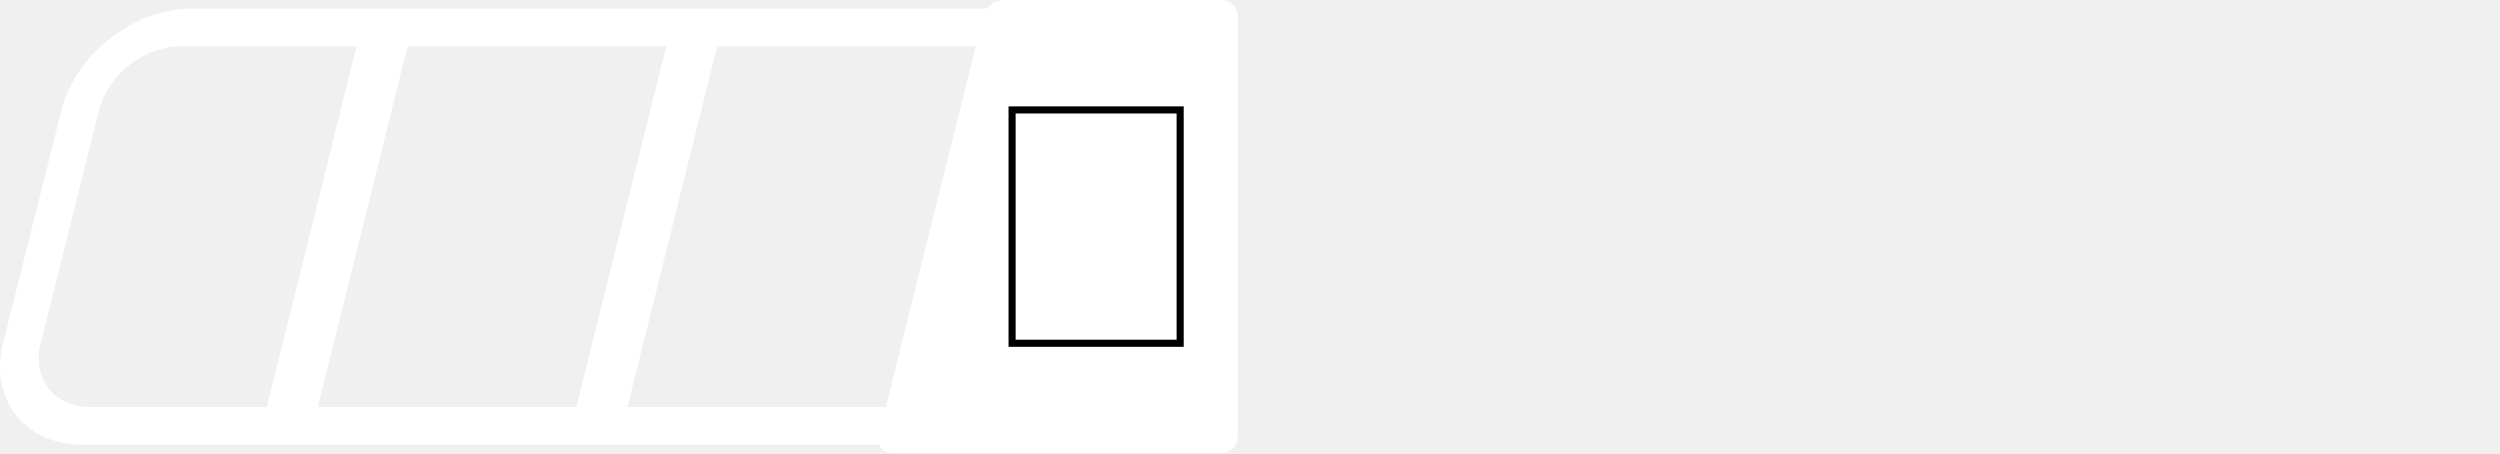
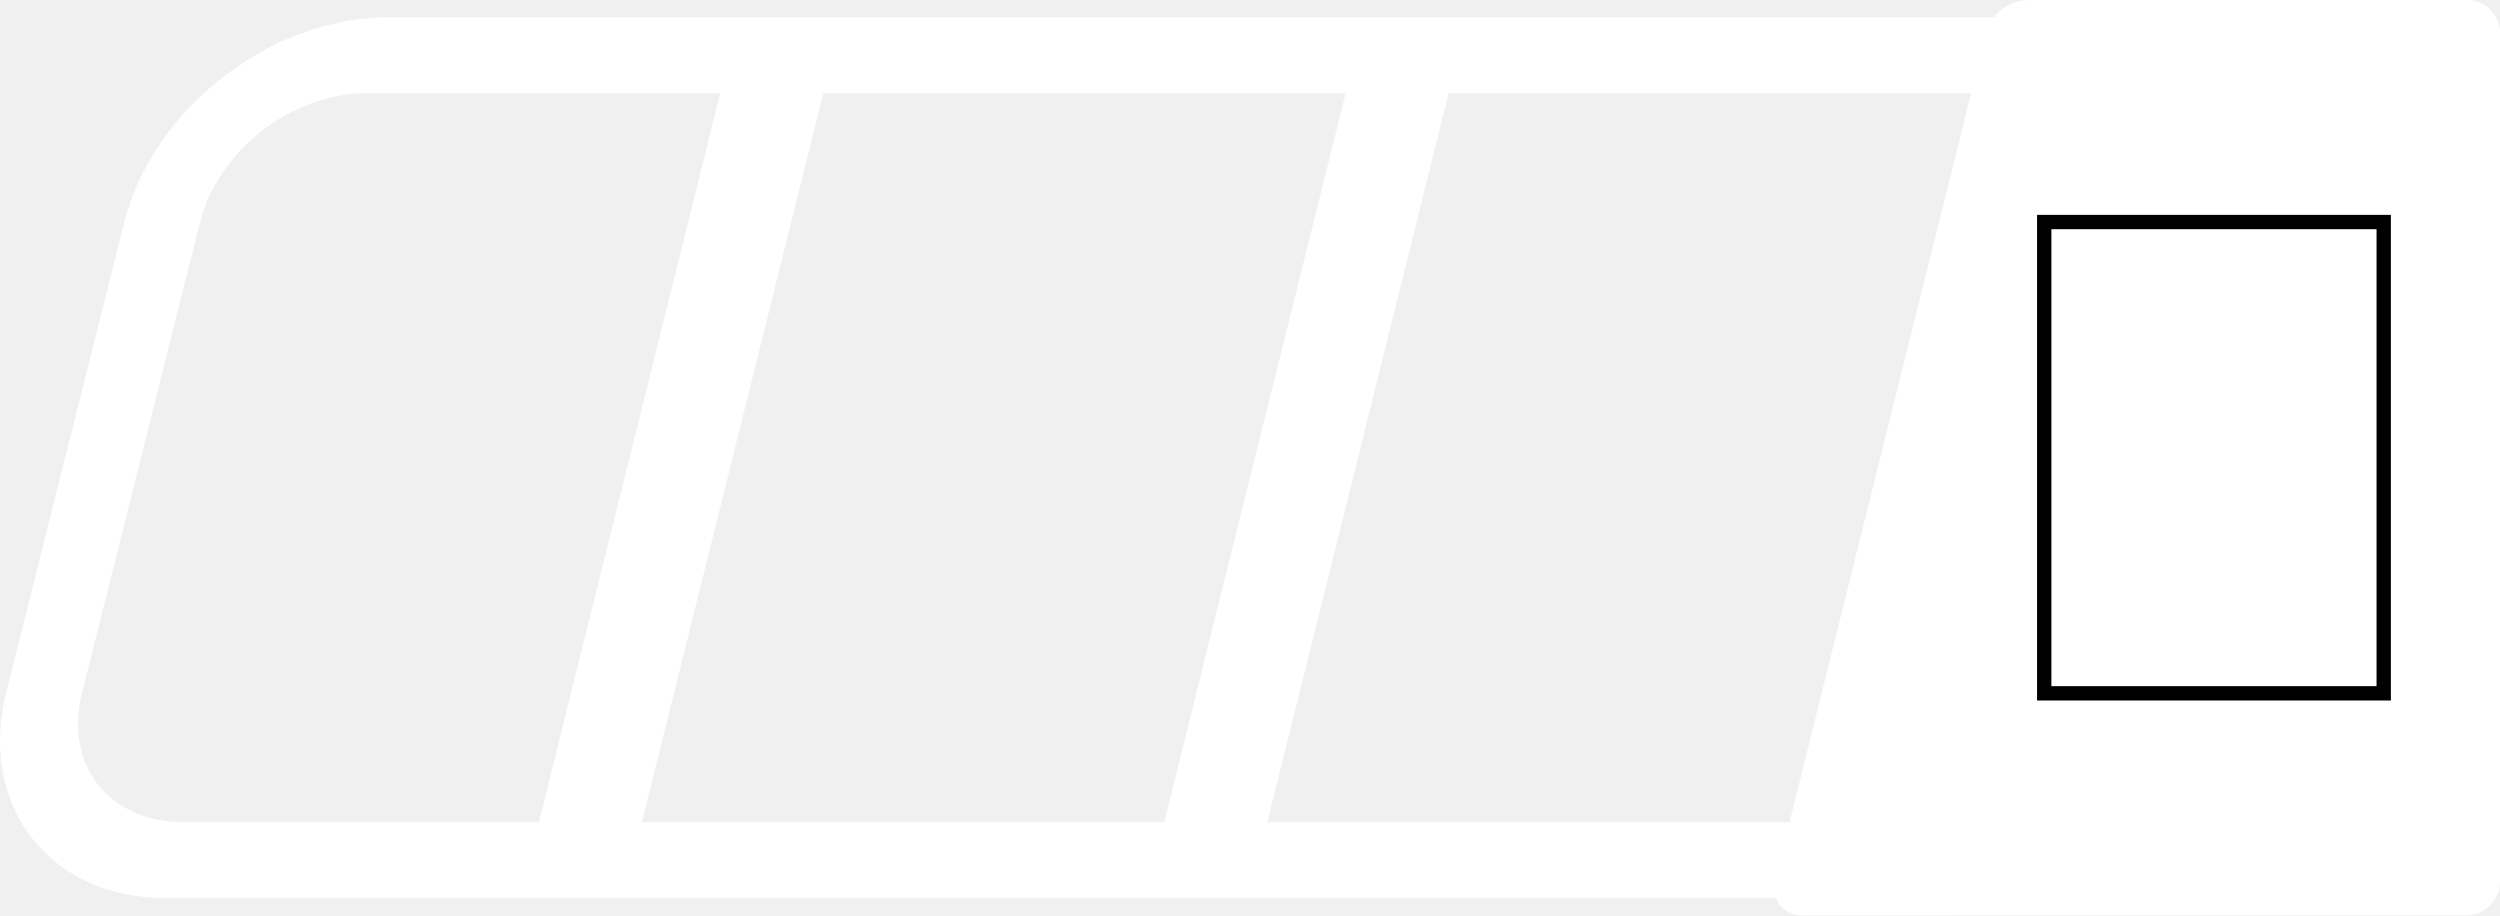
- <svg xmlns="http://www.w3.org/2000/svg" width="452.499" height="82.027" viewBox="0 0 452.499 82.027" version="1.1" id="svg1" xml:space="preserve">
+ <svg xmlns="http://www.w3.org/2000/svg" width="224.03" height="82.027" viewBox="0 0 224.03 82.027" version="1.1" id="svg1" xml:space="preserve">
  <defs id="defs1" />
  <g id="layer1" style="display:inline" transform="translate(-3.929184,-17.33789)">
    <g id="g7" transform="matrix(1,0,-0.2508676,1,45.59409,8.3060696e-4)" style="display:inline">
      <path id="rect2154-9" style="baseline-shift:baseline;display:inline;overflow:visible;opacity:1;vector-effect:none;fill:#ffffff;stroke-linecap:round;stroke-linejoin:round;paint-order:markers fill stroke;enable-background:accumulate;stop-color:#000000;stop-opacity:1" d="m 144.527,17.337 a 4.544,3.538 41.425 0 0 -2.777,1.549 H -2.327 c -0.912,0 -1.803,0.083 -2.682,0.207 -0.273,0.038 -0.538,0.095 -0.807,0.145 -0.628,0.116 -1.244,0.26 -1.85,0.436 -0.263,0.076 -0.524,0.149 -0.783,0.236 -0.706,0.238 -1.392,0.513 -2.058,0.828 -0.11,0.052 -0.225,0.092 -0.334,0.146 -0.768,0.381 -1.499,0.818 -2.202,1.295 -0.058,0.039 -0.124,0.066 -0.181,0.105 h 0.037 c -1.639,1.133 -3.101,2.497 -4.299,4.072 -1.16,1.525 -2.084,3.231 -2.719,5.068 l 4.9e-4,0.002 c -0.317,0.918 -0.562,1.869 -0.728,2.846 l 4.9e-4,0.002 c -0.165,0.977 -0.252,1.981 -0.252,3.004 l 9.23e-4,42.146 c 0,1.55 0.199,3.054 0.57,4.49 0.145,0.563 0.323,1.112 0.52,1.652 0.059,0.161 0.128,0.317 0.192,0.477 0.151,0.381 0.311,0.757 0.487,1.125 0.082,0.171 0.169,0.338 0.256,0.506 0.182,0.351 0.376,0.695 0.58,1.033 0.096,0.159 0.19,0.317 0.29,0.473 0.238,0.368 0.489,0.724 0.752,1.074 0.063,0.083 0.115,0.174 0.179,0.256 l -9.87e-4,-0.012 c 1.171,1.506 2.577,2.824 4.157,3.918 h -0.025 c 0.084,0.059 0.175,0.109 0.26,0.166 0.184,0.123 0.37,0.242 0.559,0.359 0.228,0.141 0.458,0.278 0.693,0.41 0.202,0.114 0.406,0.224 0.612,0.33 0.23,0.118 0.462,0.231 0.697,0.34 0.215,0.1 0.431,0.199 0.651,0.291 0.236,0.099 0.476,0.191 0.717,0.281 0.229,0.086 0.458,0.171 0.691,0.248 0.251,0.083 0.507,0.156 0.762,0.229 0.223,0.063 0.444,0.13 0.67,0.186 0.272,0.067 0.549,0.121 0.825,0.176 0.229,0.046 0.456,0.095 0.688,0.133 0.259,0.042 0.523,0.068 0.785,0.1 0.25,0.03 0.498,0.068 0.751,0.088 0.508,0.04 1.021,0.062 1.539,0.062 H 142.023 a 2.776,2.162 41.425 0 0 2.659,1.535 l 59.57,0.014 a 3.446,2.683 41.425 0 0 2.278,-3.041 L 187.448,20.263 A 3.315,2.581 41.425 0 0 183.788,17.337 Z M -2.327,25.683 H 29.325 l 0.131,65.336 H -2.327 c -6.796,0 -12.061,-5.167 -12.061,-11.594 l 0.001,-42.146 c 0,-6.426 5.265,-11.596 12.06,-11.596 z m 40.883,0 h 46.812 l 0.131,65.336 h -46.812 z m 56.043,0 h 46.809 l 0.123,65.336 H 94.73 Z" />
      <path id="rect14" style="display:inline;fill:none;stroke:#000000;stroke-width:1.284" transform="matrix(1,0,0.2508676,1,-45.5943,-8.3060696e-4)" d="m 187.116,37.235 h 30.422 v 42.234 h -30.422 z" />
    </g>
  </g>
</svg>
